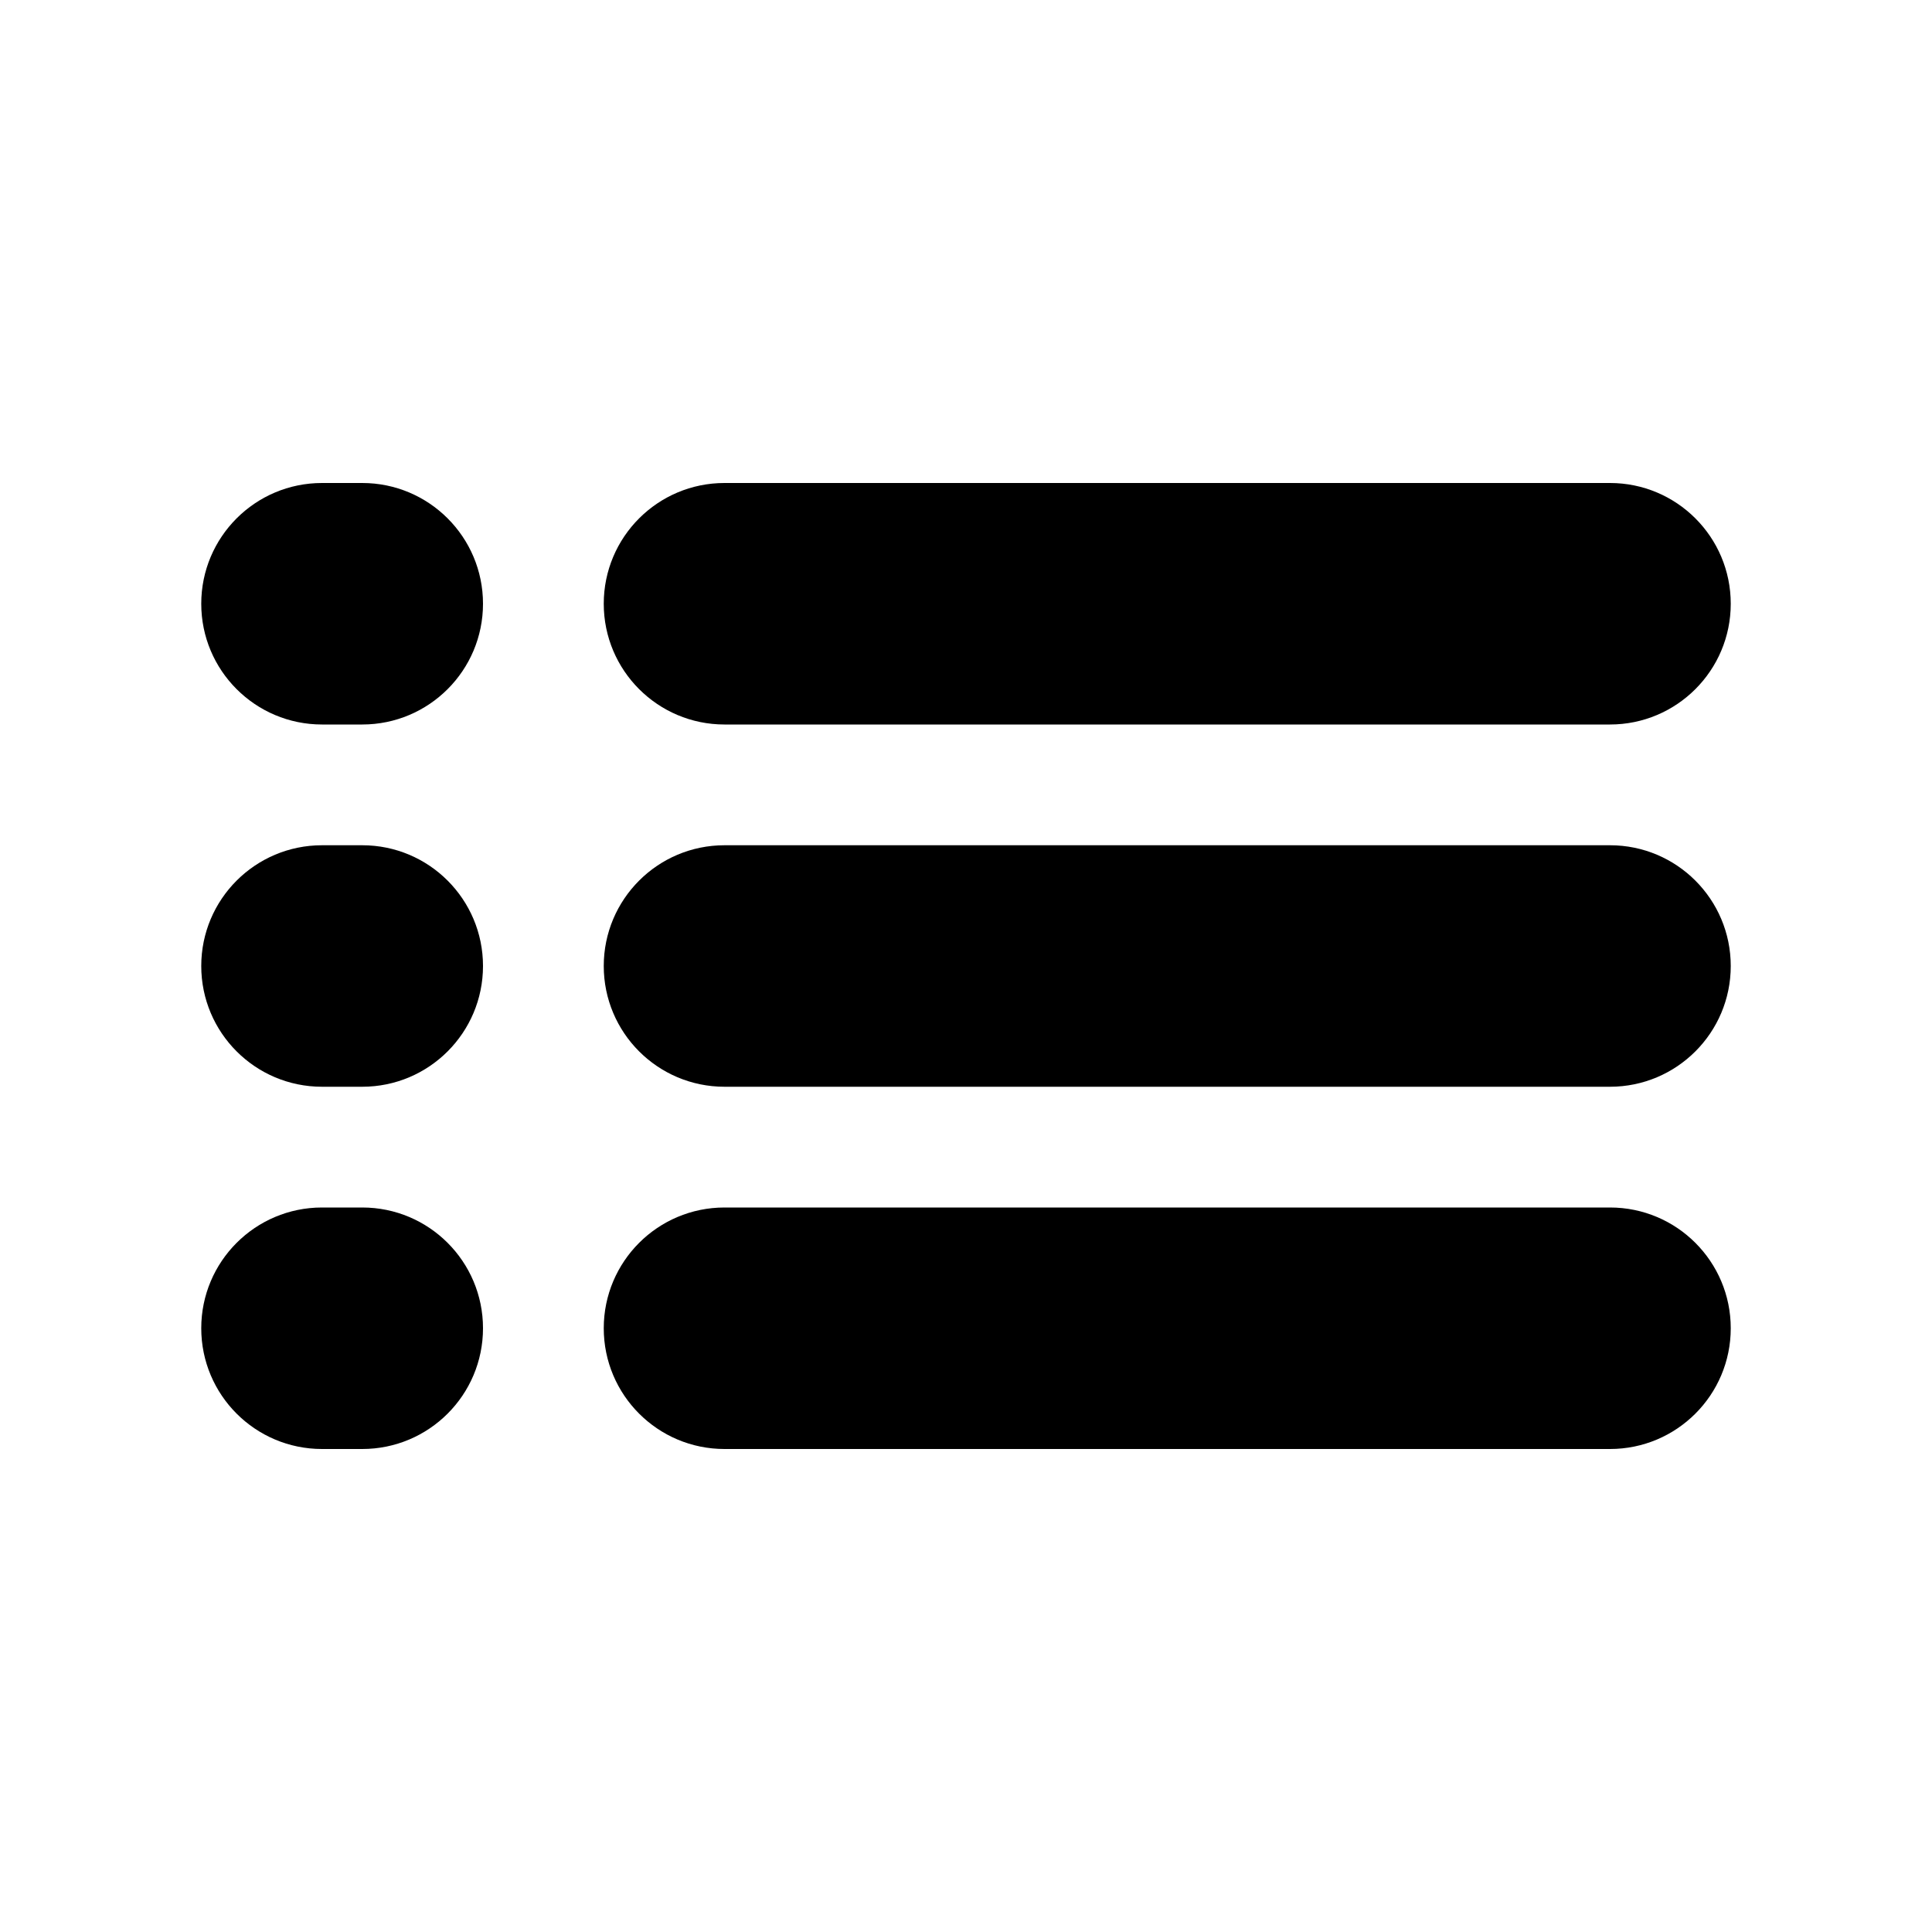
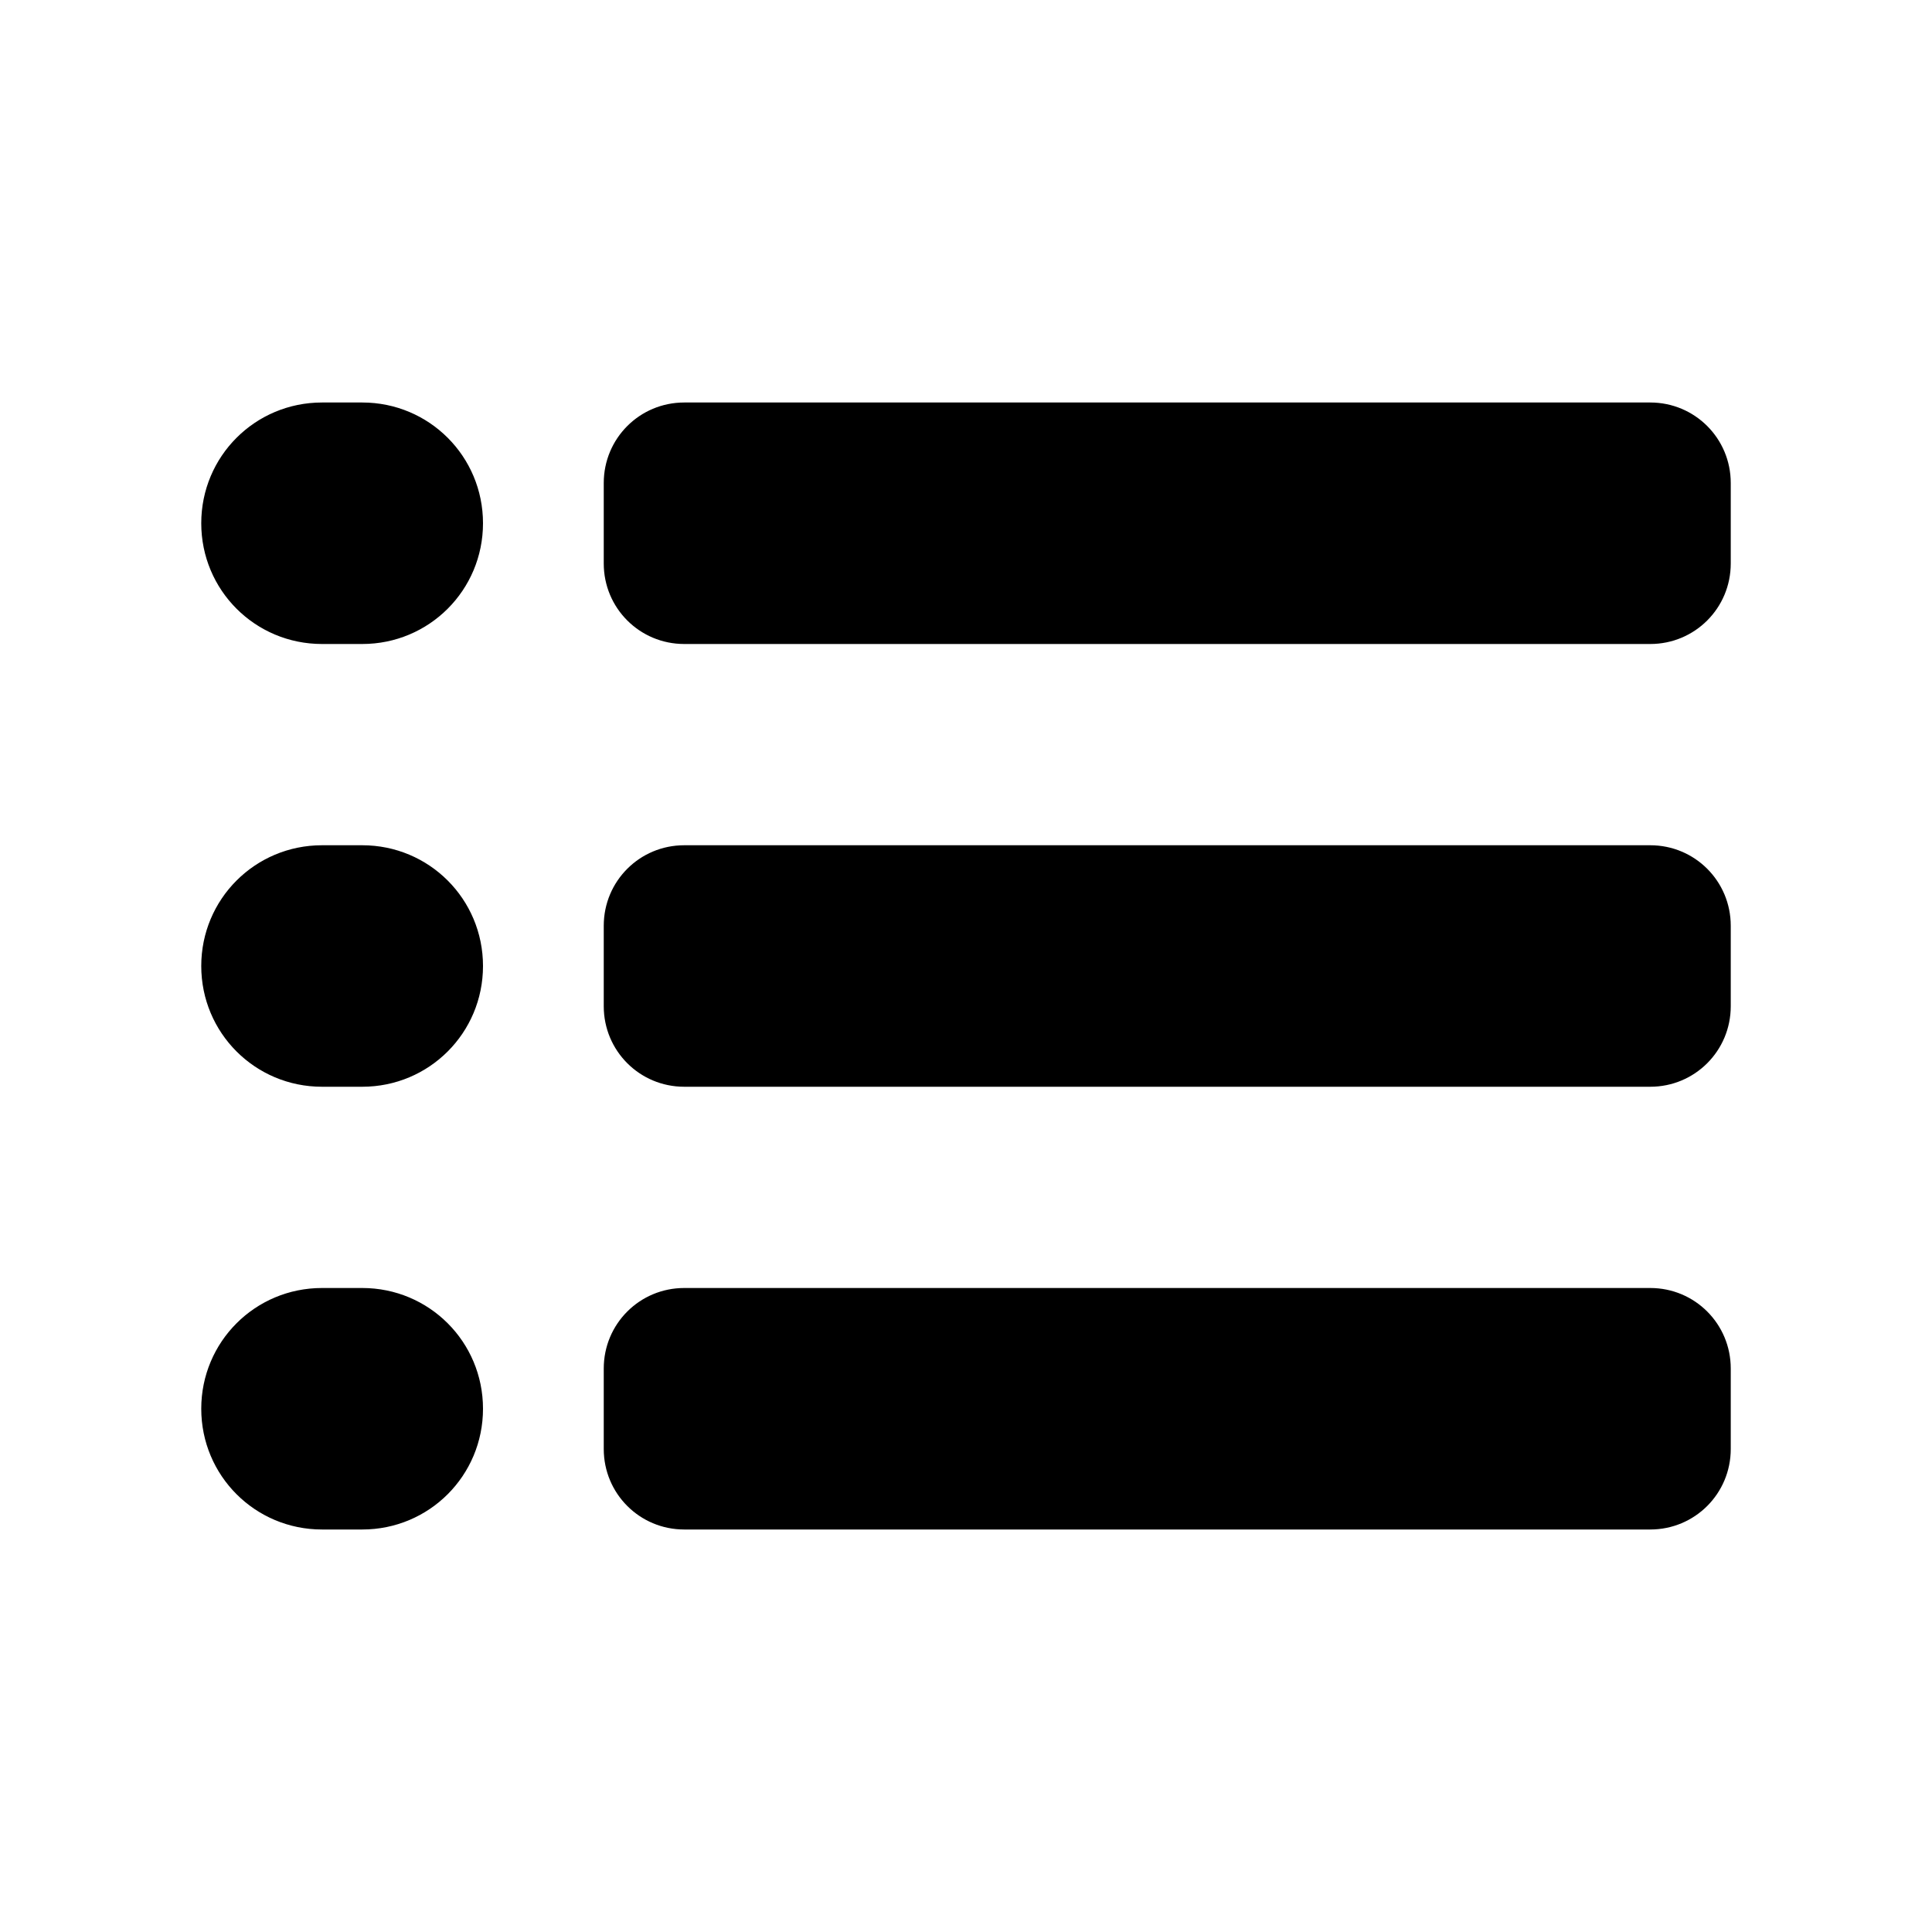
<svg xmlns="http://www.w3.org/2000/svg" height="48" width="48" version="1.1" viewBox="0 0 48 48">
-   <g transform="translate(0 -1004.4)">
-     <path style="color-rendering:auto;text-decoration-color:#000000;color:#000000;shape-rendering:auto;solid-color:#000000;text-decoration-line:none;fill:#000000;fill-rule:evenodd;mix-blend-mode:normal;block-progression:tb;text-indent:0;image-rendering:auto;white-space:normal;text-decoration-style:solid;isolation:auto;text-transform:none" d="m8 21a3 3 0 1 0 0 6h1a3 3 0 1 0 0 -6h-1zm10 0a3 3 0 1 0 0 6h22a3 3 0 1 0 0 -6h-22z" transform="translate(0 1004.4)" />
-     <path style="color-rendering:auto;text-decoration-color:#000000;color:#000000;shape-rendering:auto;solid-color:#000000;text-decoration-line:none;fill:#000000;fill-rule:evenodd;mix-blend-mode:normal;block-progression:tb;text-indent:0;image-rendering:auto;white-space:normal;text-decoration-style:solid;isolation:auto;text-transform:none" d="m8 1034.4a3 3 0 1 0 0 6h1a3 3 0 1 0 0 -6h-1zm10 0a3 3 0 1 0 0 6h22a3 3 0 1 0 0 -6h-22z" />
-     <path style="color-rendering:auto;text-decoration-color:#000000;color:#000000;shape-rendering:auto;solid-color:#000000;text-decoration-line:none;fill:#000000;fill-rule:evenodd;mix-blend-mode:normal;block-progression:tb;text-indent:0;image-rendering:auto;white-space:normal;text-decoration-style:solid;isolation:auto;text-transform:none" d="m8 1016.4a3 3 0 1 0 0 6h1a3 3 0 1 0 0 -6h-1zm10 0a3 3 0 1 0 0 6h22a3 3 0 1 0 0 -6h-22z" />
-   </g>
+   <path style="fill-rule:evenodd;fill:#000000" d="m8 10c-1.662 0-3 1.338-3 3s1.338 3 3 3h1c1.662 0 3-1.338 3-3s-1.338-3-3-3h-1zm9 0c-1.108 0-2 0.892-2 2v2c0 1.108 0.892 2 2 2h24c1.108 0 2-0.892 2-2v-2c0-1.108-0.892-2-2-2h-24zm-9 11c-1.662 0-3 1.338-3 3s1.338 3 3 3h1c1.662 0 3-1.338 3-3s-1.338-3-3-3h-1zm9 0c-1.108 0-2 0.892-2 2v2c0 1.108 0.892 2 2 2h24c1.108 0 2-0.892 2-2v-2c0-1.108-0.892-2-2-2h-24zm-9 11c-1.662 0-3 1.338-3 3s1.338 3 3 3h1c1.662 0 3-1.338 3-3s-1.338-3-3-3h-1zm9 0c-1.108 0-2 0.892-2 2v2c0 1.108 0.892 2 2 2h24c1.108 0 2-0.892 2-2v-2c0-1.108-0.892-2-2-2h-24z" />
</svg>
